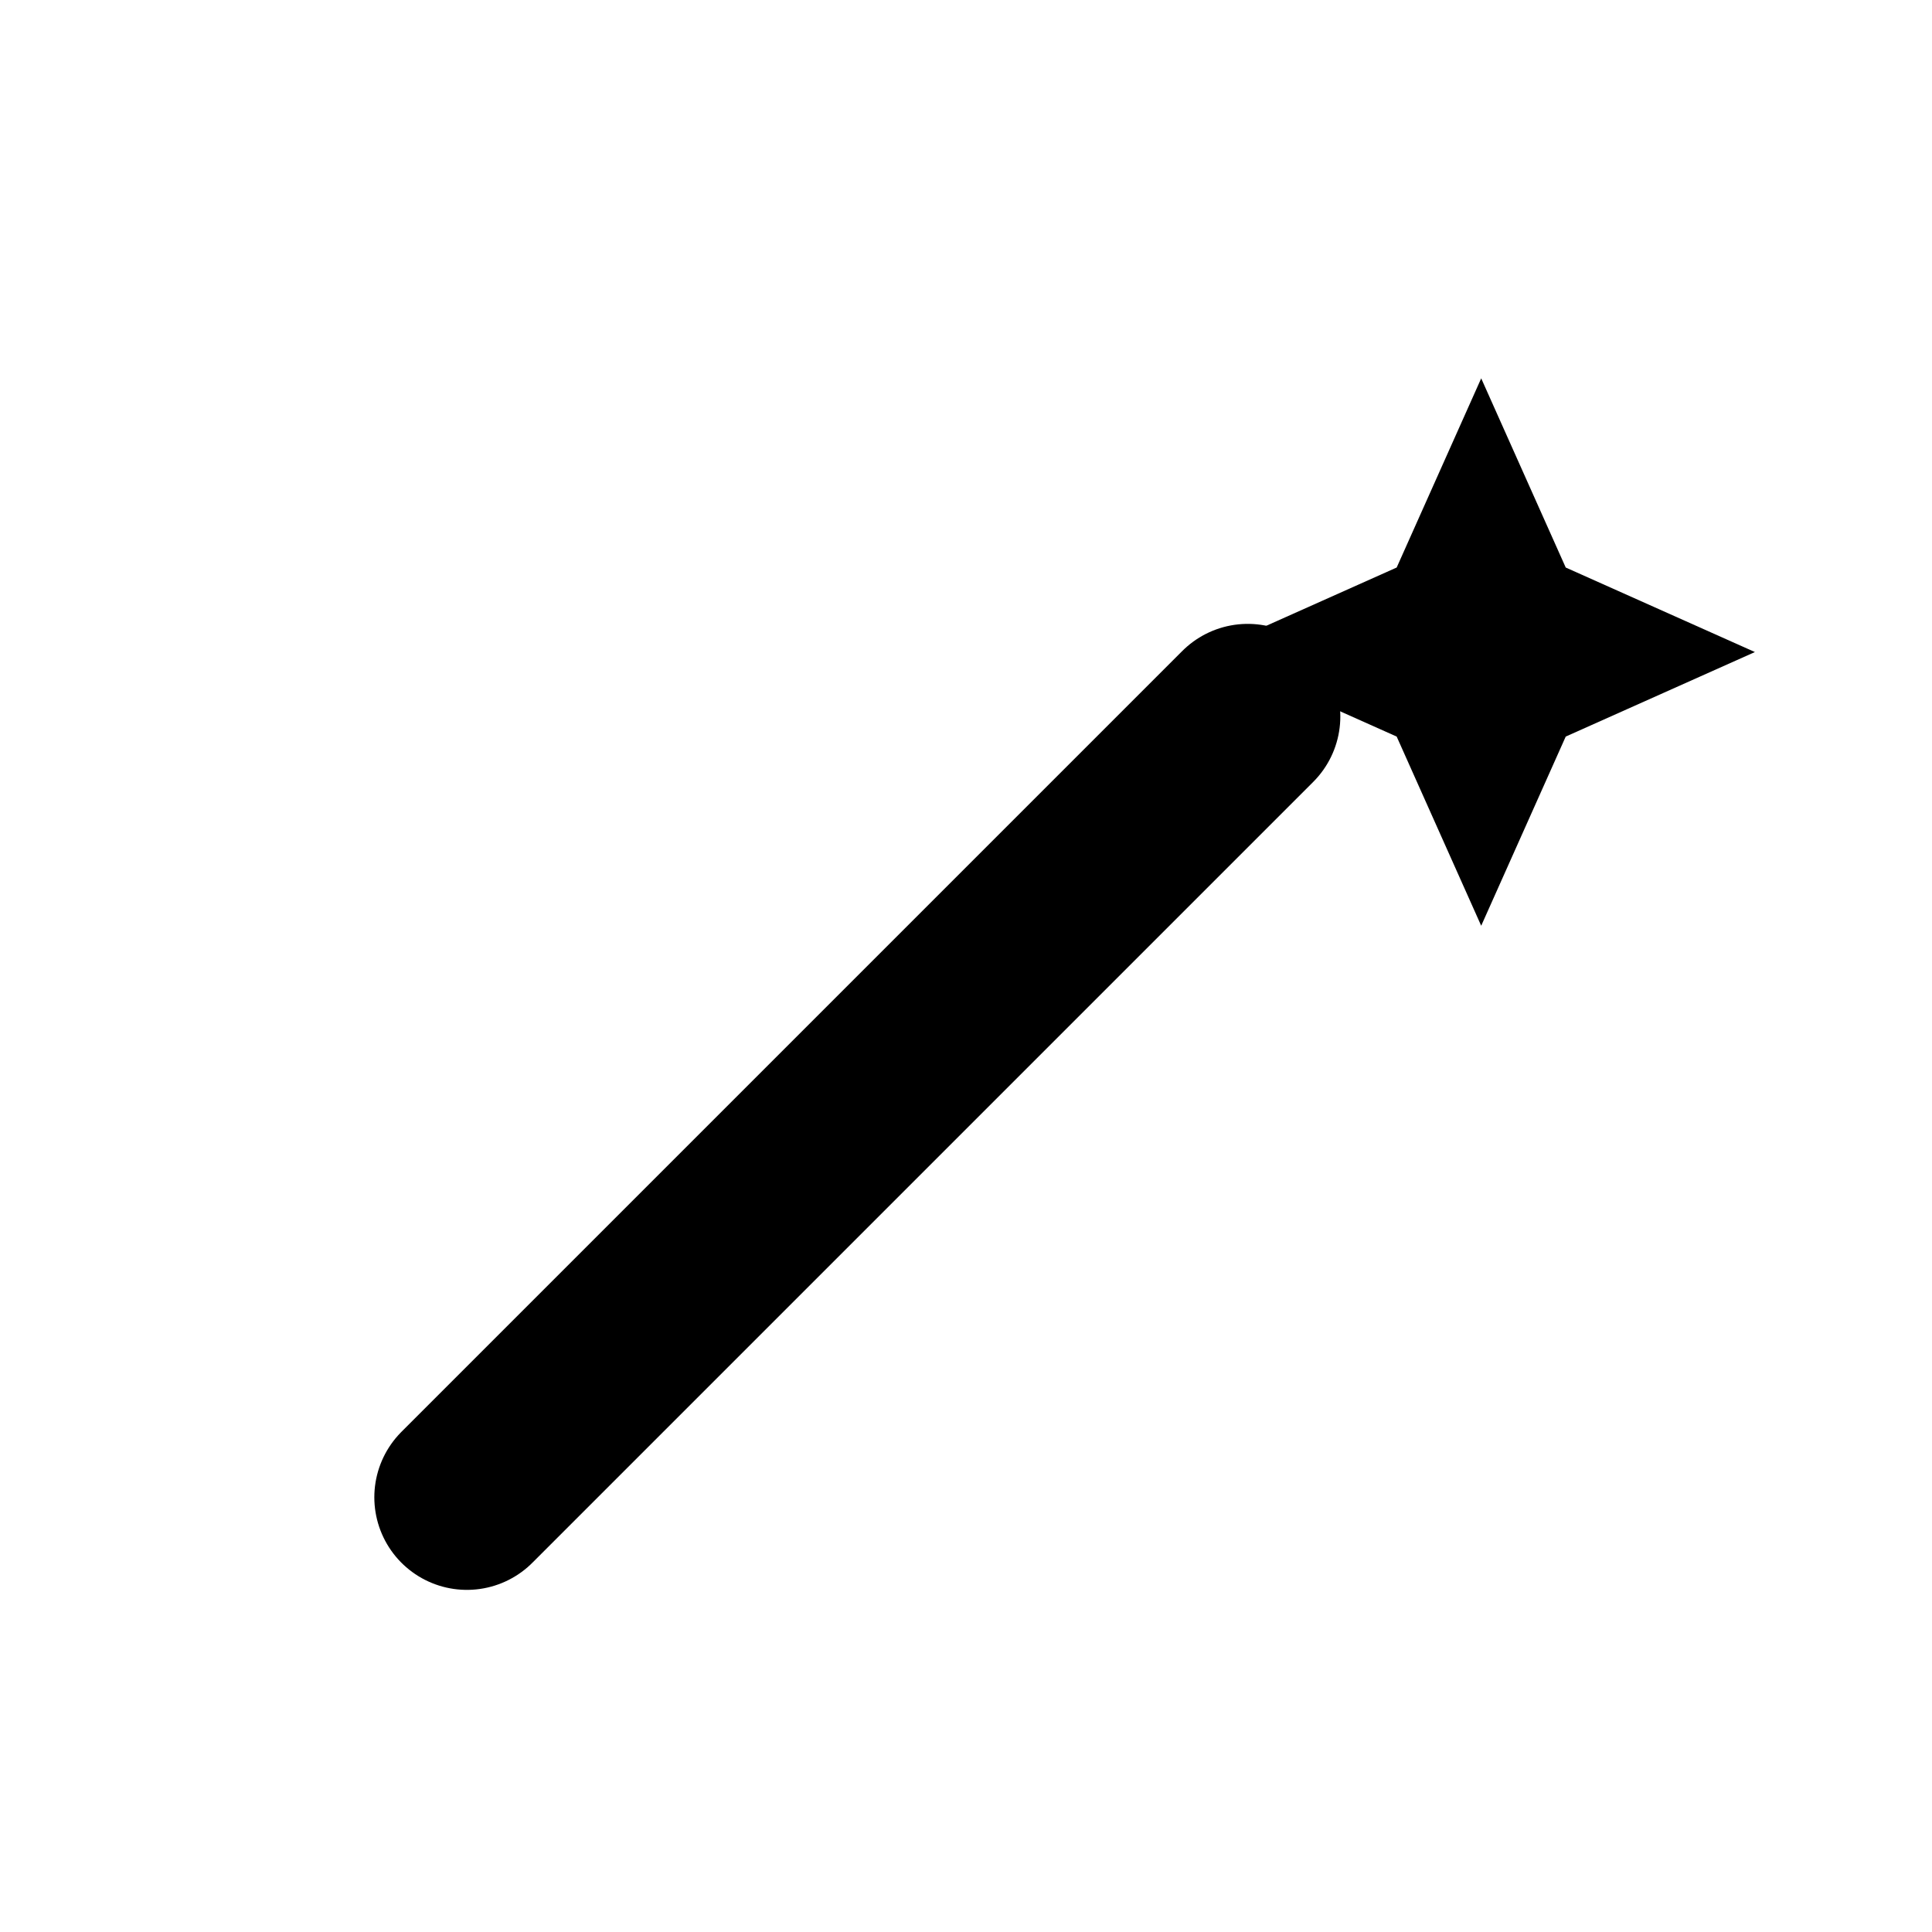
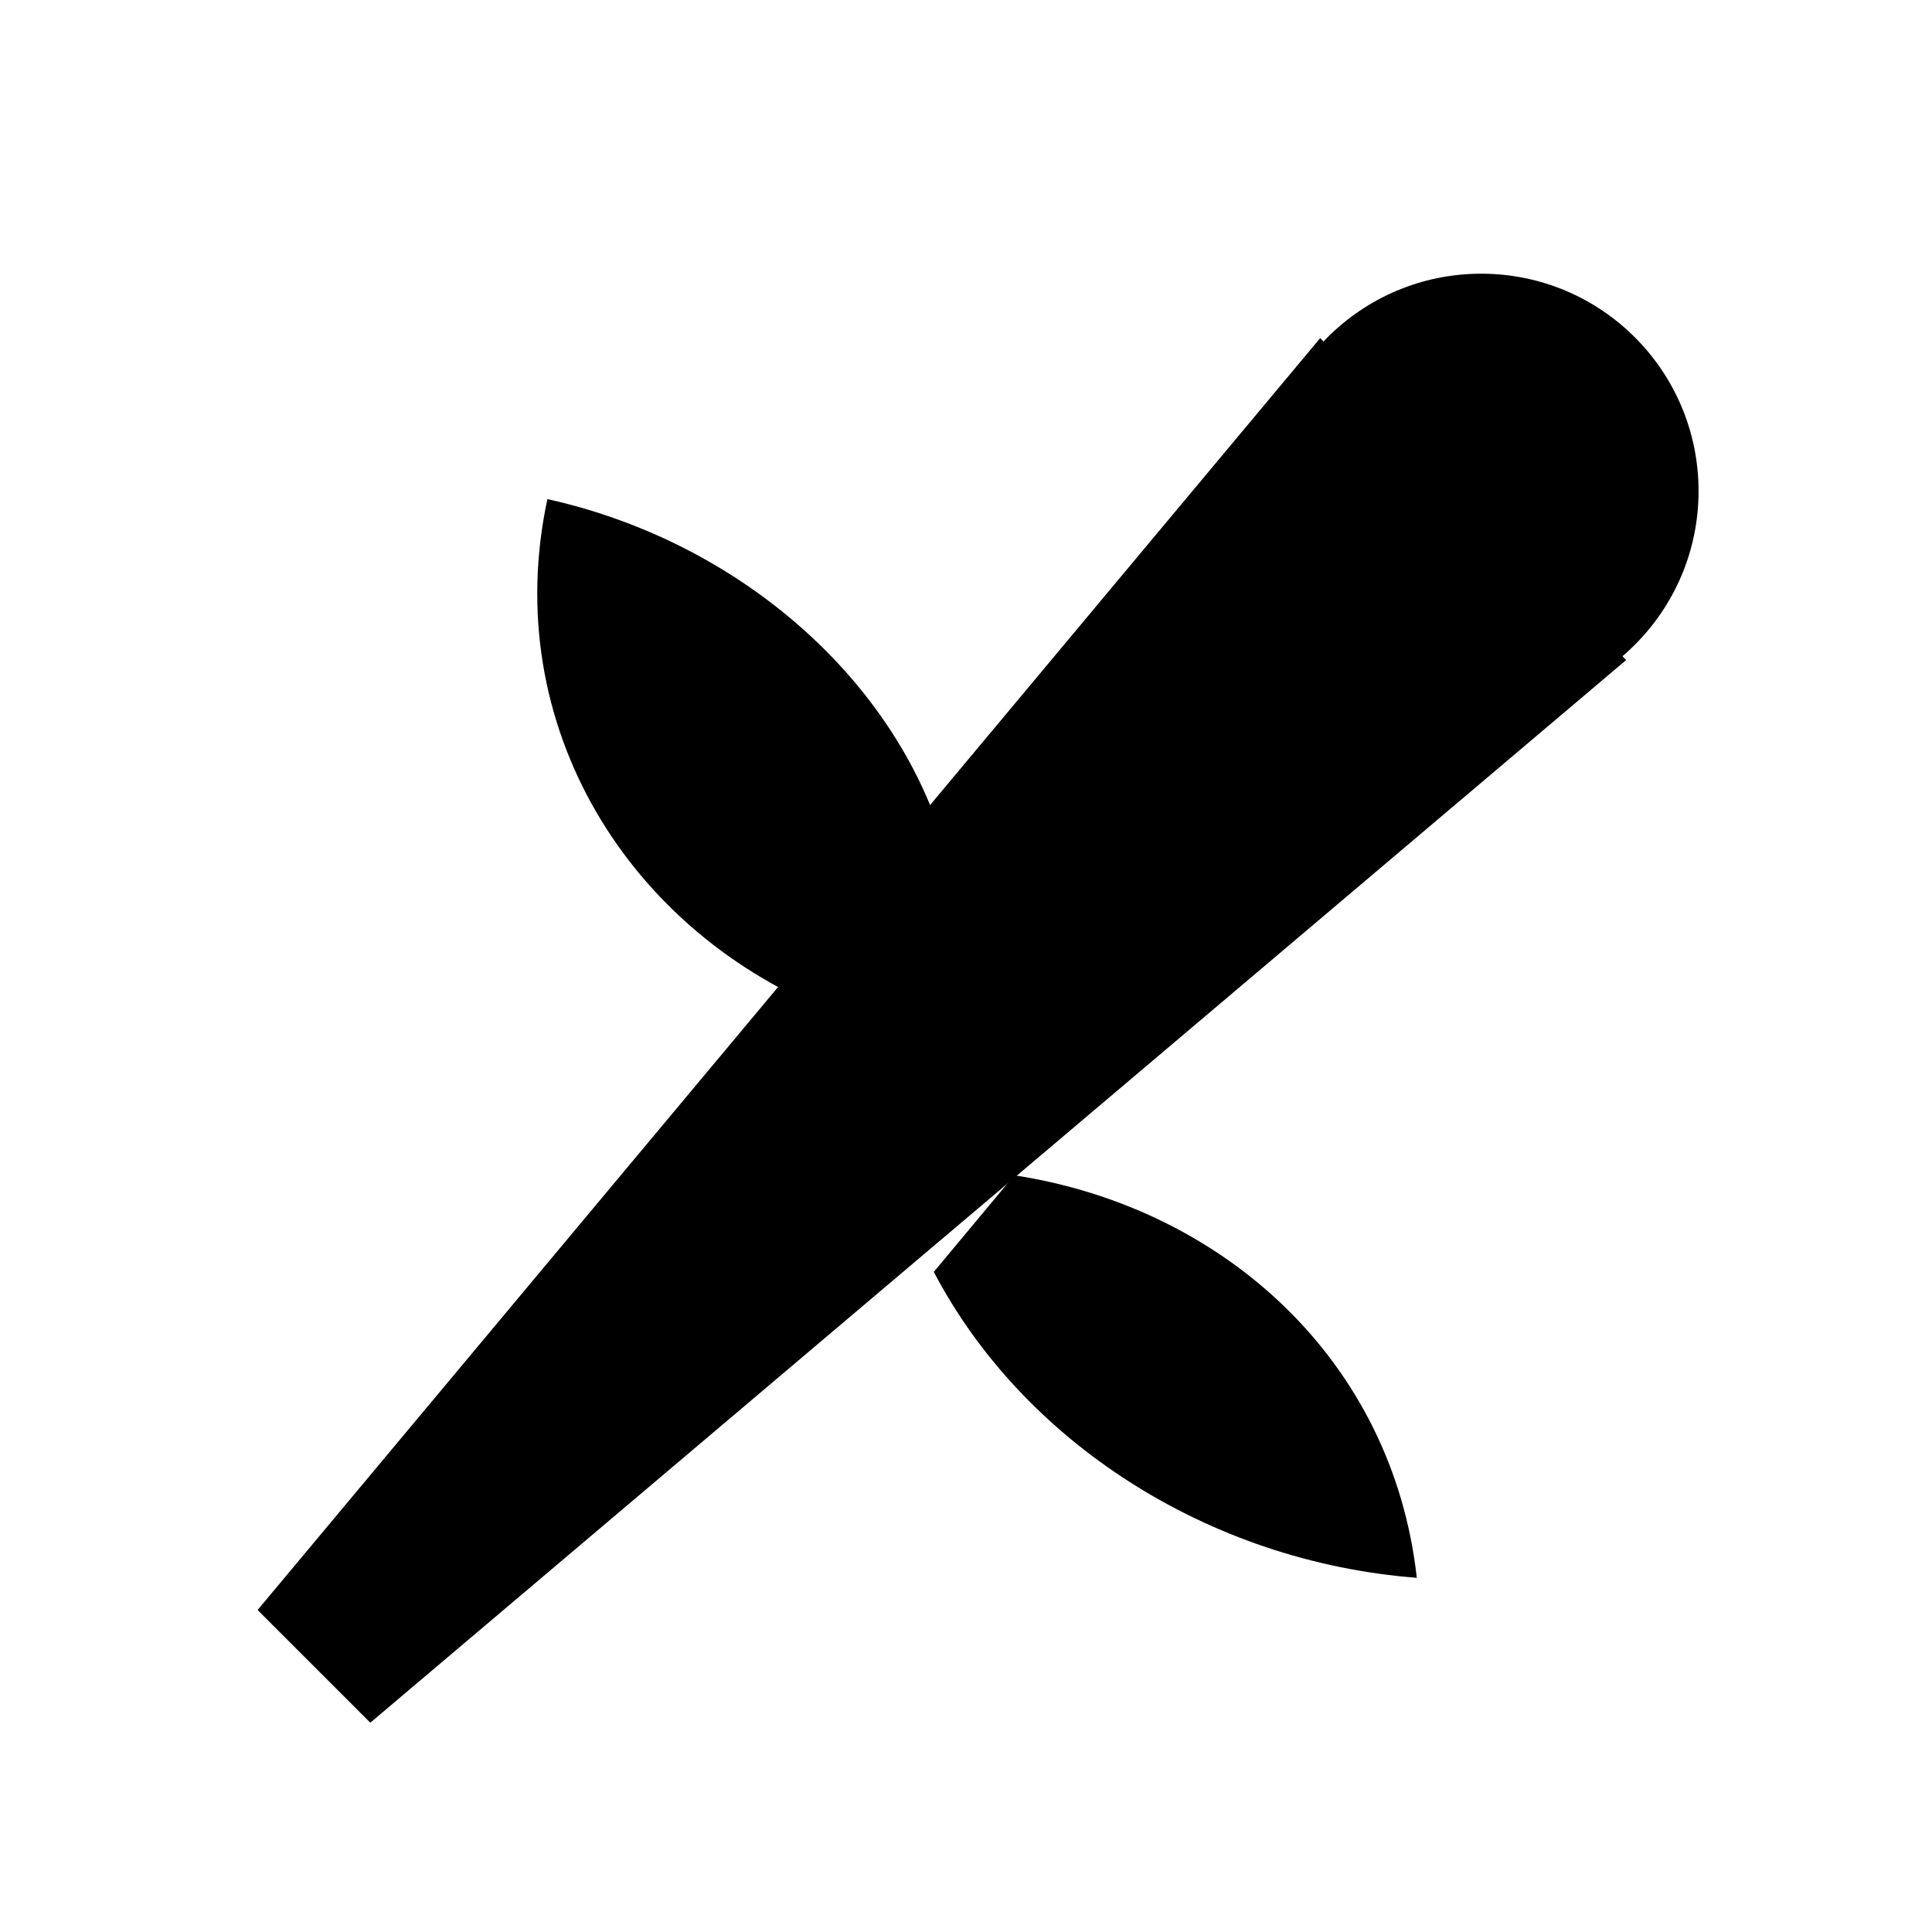
- <svg xmlns="http://www.w3.org/2000/svg" viewBox="0 0 24 24" fill="currentColor" stroke="currentColor" stroke-width="2.3" stroke-linecap="round">
-   <line x1="5.8" y1="18.6" x2="15.5" y2="8.9" />
-   <path stroke="none" d="M18.4 4.7 l1.05 2.35 2.35 1.05 -2.35 1.05 -1.05 2.35 -1.05 -2.35 -2.35 -1.05 2.35 -1.05 z" />
+ <svg xmlns="http://www.w3.org/2000/svg" viewBox="0 0 24 24" fill="currentColor">
+   <path d="M3.2 20 L4.6 21.4 L20.2 8.2 L16.4 4.2 Z" />
+   <circle cx="18.4" cy="6.1" r="2.7" />
+   <path d="M10.4 12.6 C7.8 11.6 6.2 9 6.8 6.2 C9.5 6.8 11.6 8.9 11.9 11.3 Z" />
+   <path d="M12.6 14.6 C15.2 15 17.3 16.9 17.6 19.6 C15 19.4 12.7 17.9 11.6 15.8 Z" />
</svg>
